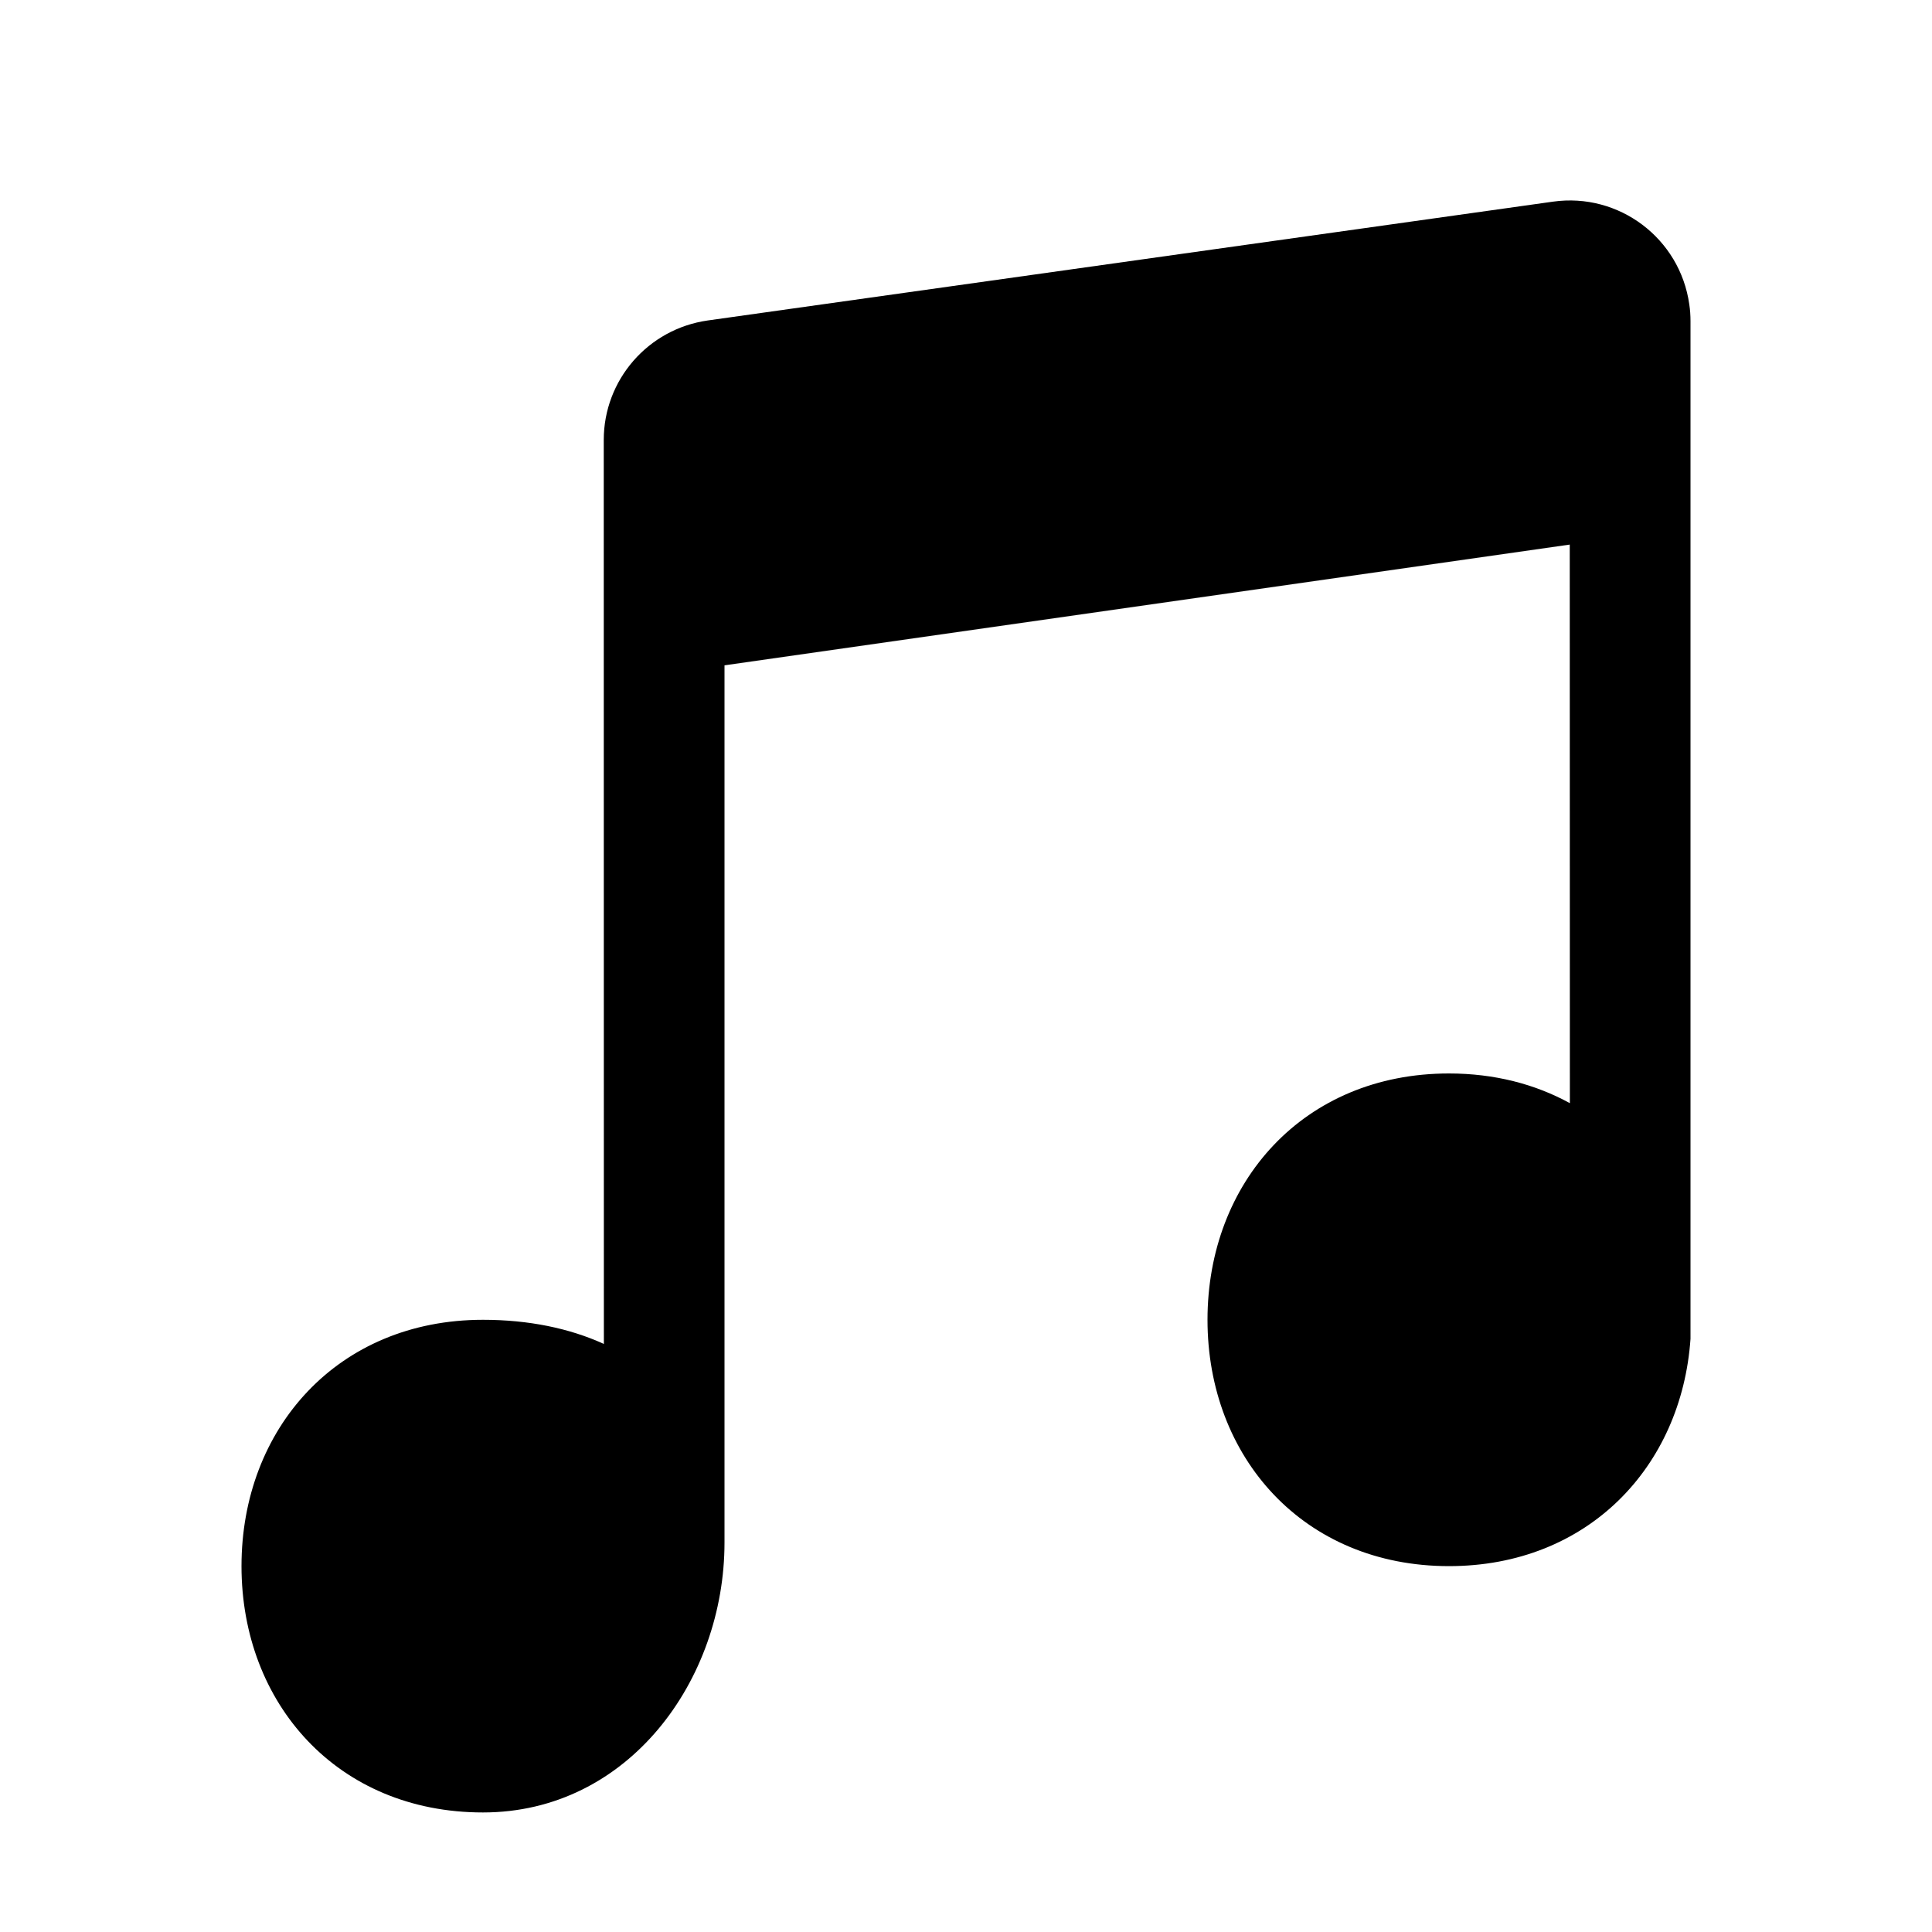
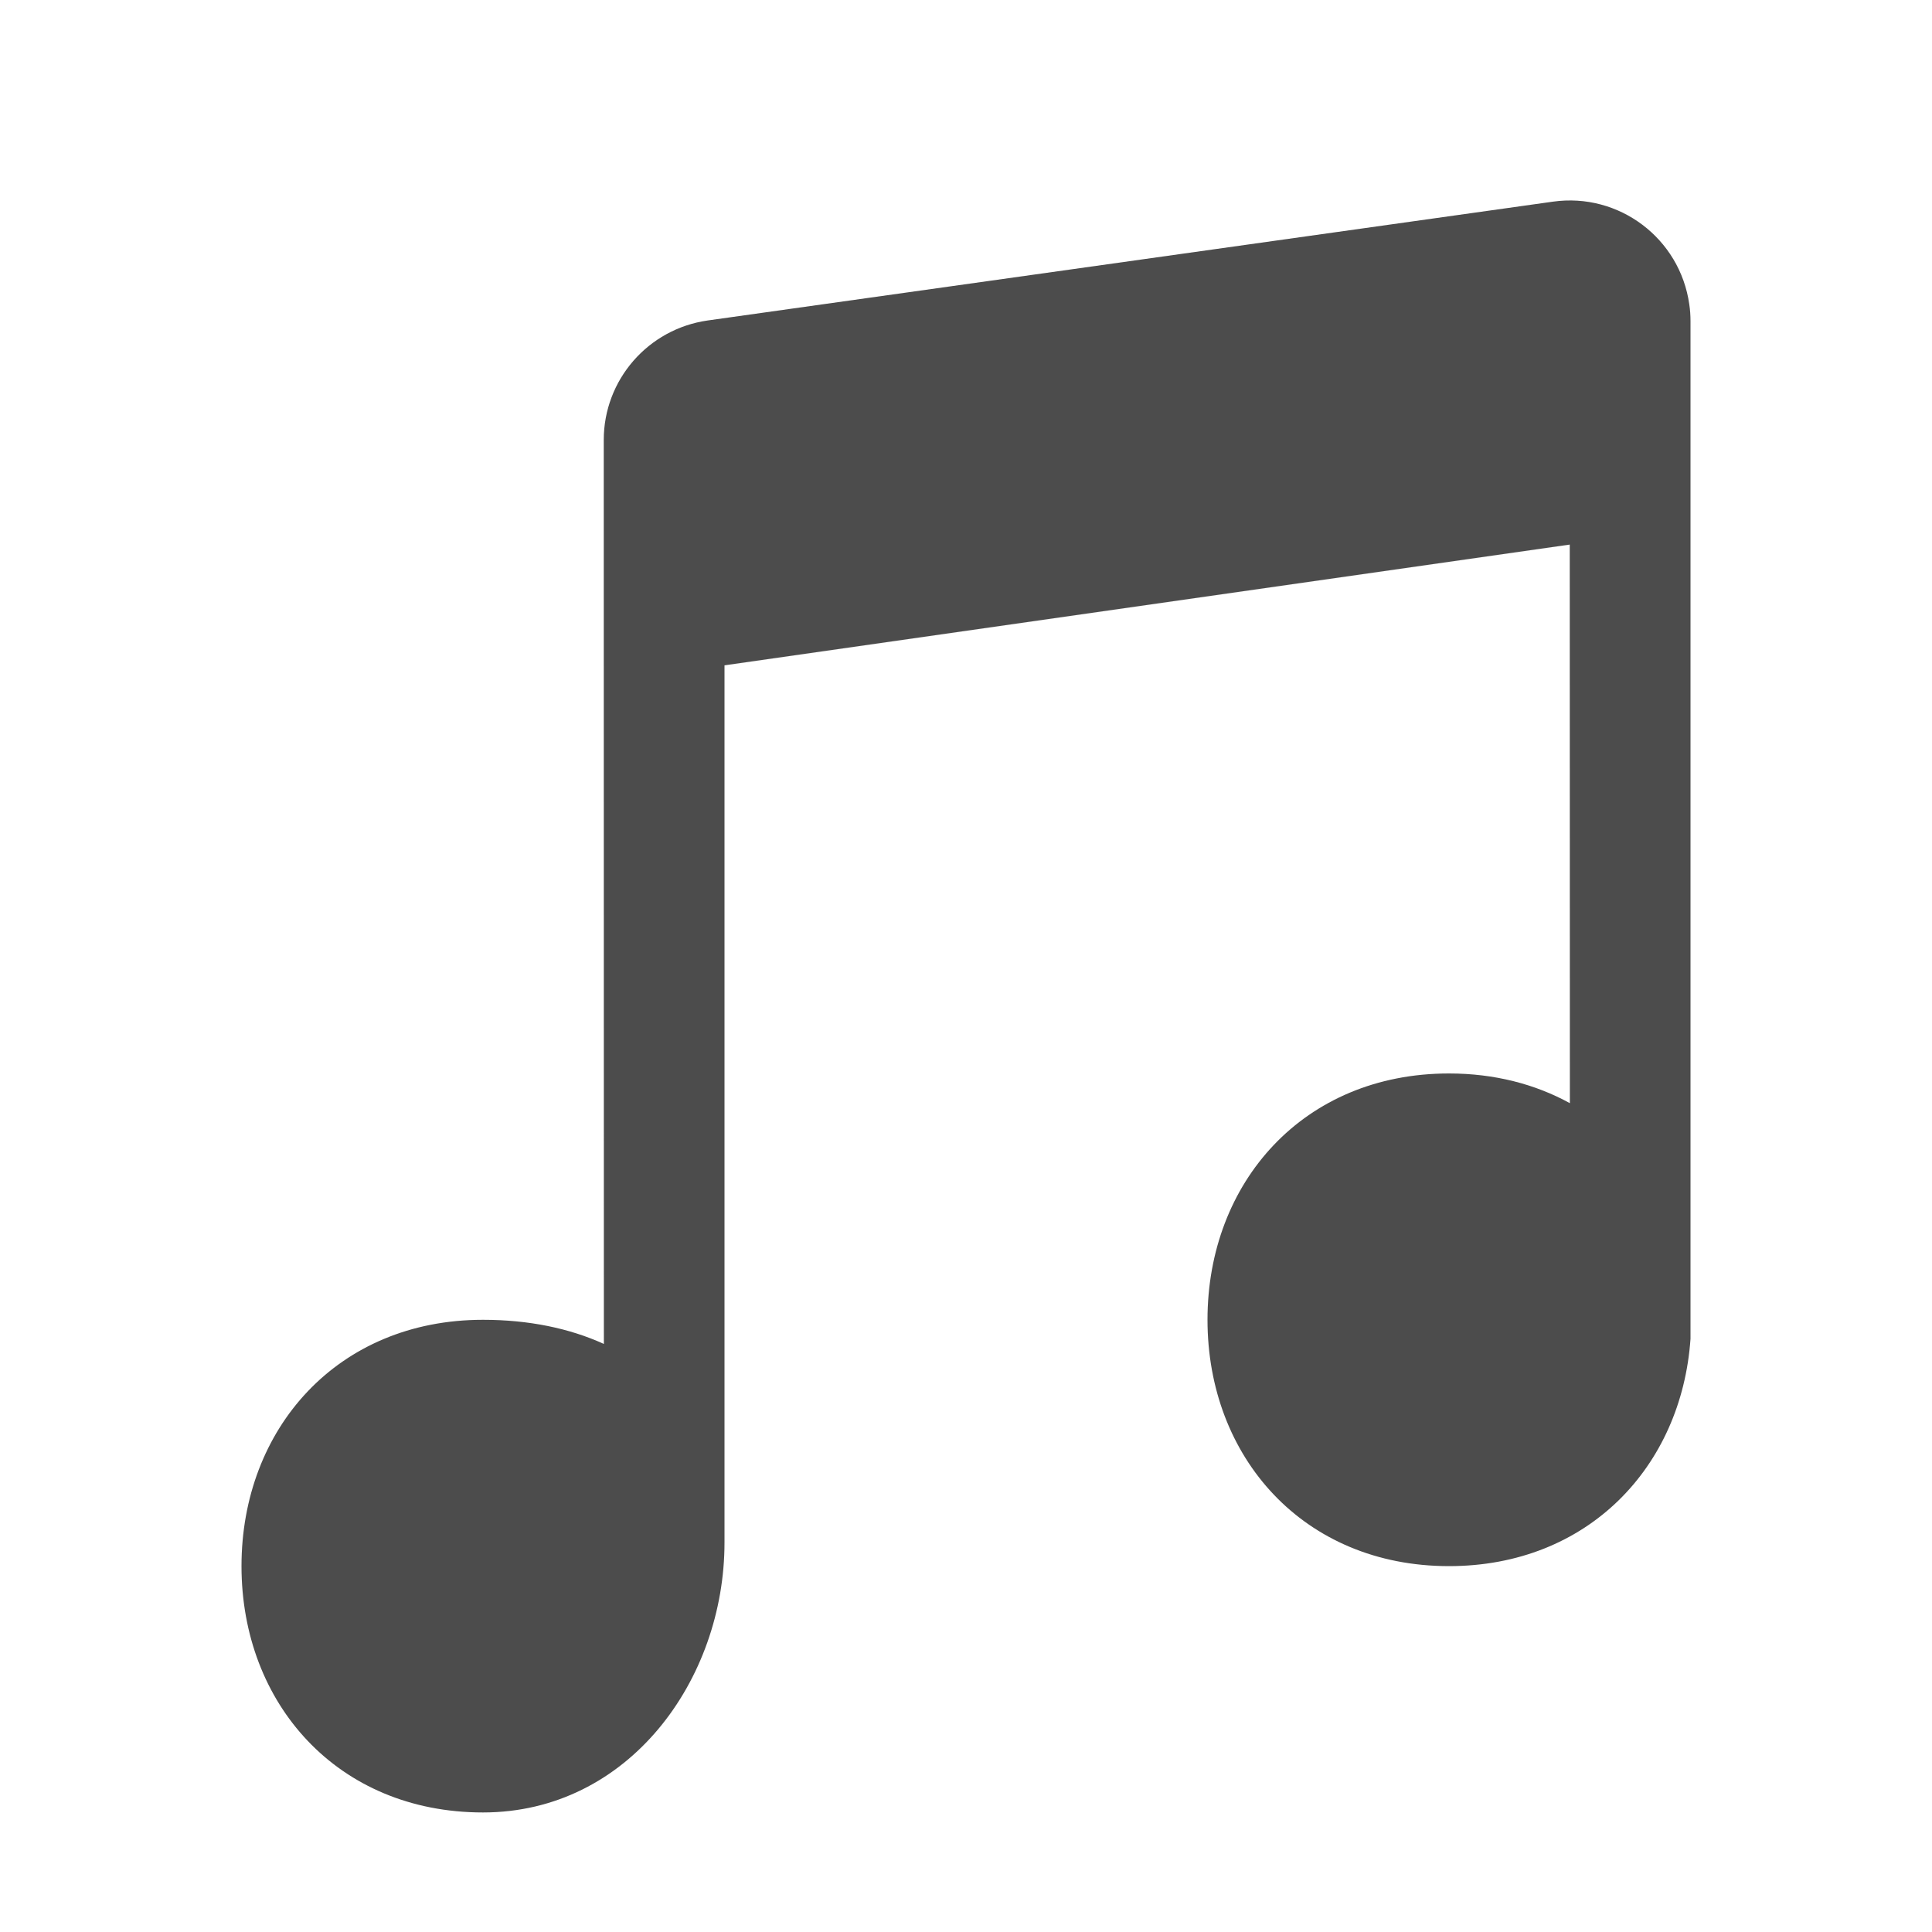
- <svg xmlns="http://www.w3.org/2000/svg" width="16px" height="16px" viewBox="0 0 16 16" version="1.1">
-   <g id="places/16/folder-music-symbolic" stroke="none" stroke-width="1" fill="none" fill-rule="evenodd">
-     <path d="M13.99,2.521 C13.997,2.567 14,2.613 14,2.66 L14,11.088 C13.926,12.149 13.149,12.97 12,12.97 C10.795,12.97 10,12.068 10,10.93 C10,9.792 10.795,8.89 12,8.89 C12.378,8.89 12.715,8.979 13.001,9.136 L13,4.51 L6,5.51 L6,12.775 C6,13.913 5.205,15.01 4,15.01 C2.795,15.01 2,14.108 2,12.97 C2,11.832 2.795,10.93 4,10.93 C4.378,10.93 4.716,11 5.001,11.13 L5,3.644 C5,3.146 5.367,2.724 5.861,2.654 L12.861,1.67 C13.408,1.593 13.913,1.974 13.99,2.521 Z" id="形状结合" fill="#000000" fill-rule="nonzero" />
-   </g>
+ <svg xmlns="http://www.w3.org/2000/svg" width="16" height="16" viewBox="0 0 16 16">
+   <defs>
+     <style id="current-color-scheme" type="text/css">
+    .ColorScheme-Text { color:rgba(0, 0, 0, 0.7); } .ColorScheme-Highlight { color:#ffffff; }
+   </style>
+   </defs>
+   <path style="fill:currentColor" class="ColorScheme-Text" d="M13.99,2.521 C13.997,2.567 14,2.613 14,2.66 L14,11.088 C13.926,12.149 13.149,12.97 12,12.97 C10.795,12.97 10,12.068 10,10.93 C10,9.792 10.795,8.89 12,8.89 C12.378,8.89 12.715,8.979 13.001,9.136 L13,4.51 L6,5.51 L6,12.775 C6,13.913 5.205,15.01 4,15.01 C2.795,15.01 2,14.108 2,12.97 C2,11.832 2.795,10.93 4,10.93 C4.378,10.93 4.716,11 5.001,11.13 L5,3.644 C5,3.146 5.367,2.724 5.861,2.654 L12.861,1.67 C13.408,1.593 13.913,1.974 13.99,2.521 Z" id="路径" fill="#000000" fill-rule="nonzero" />
</svg>
